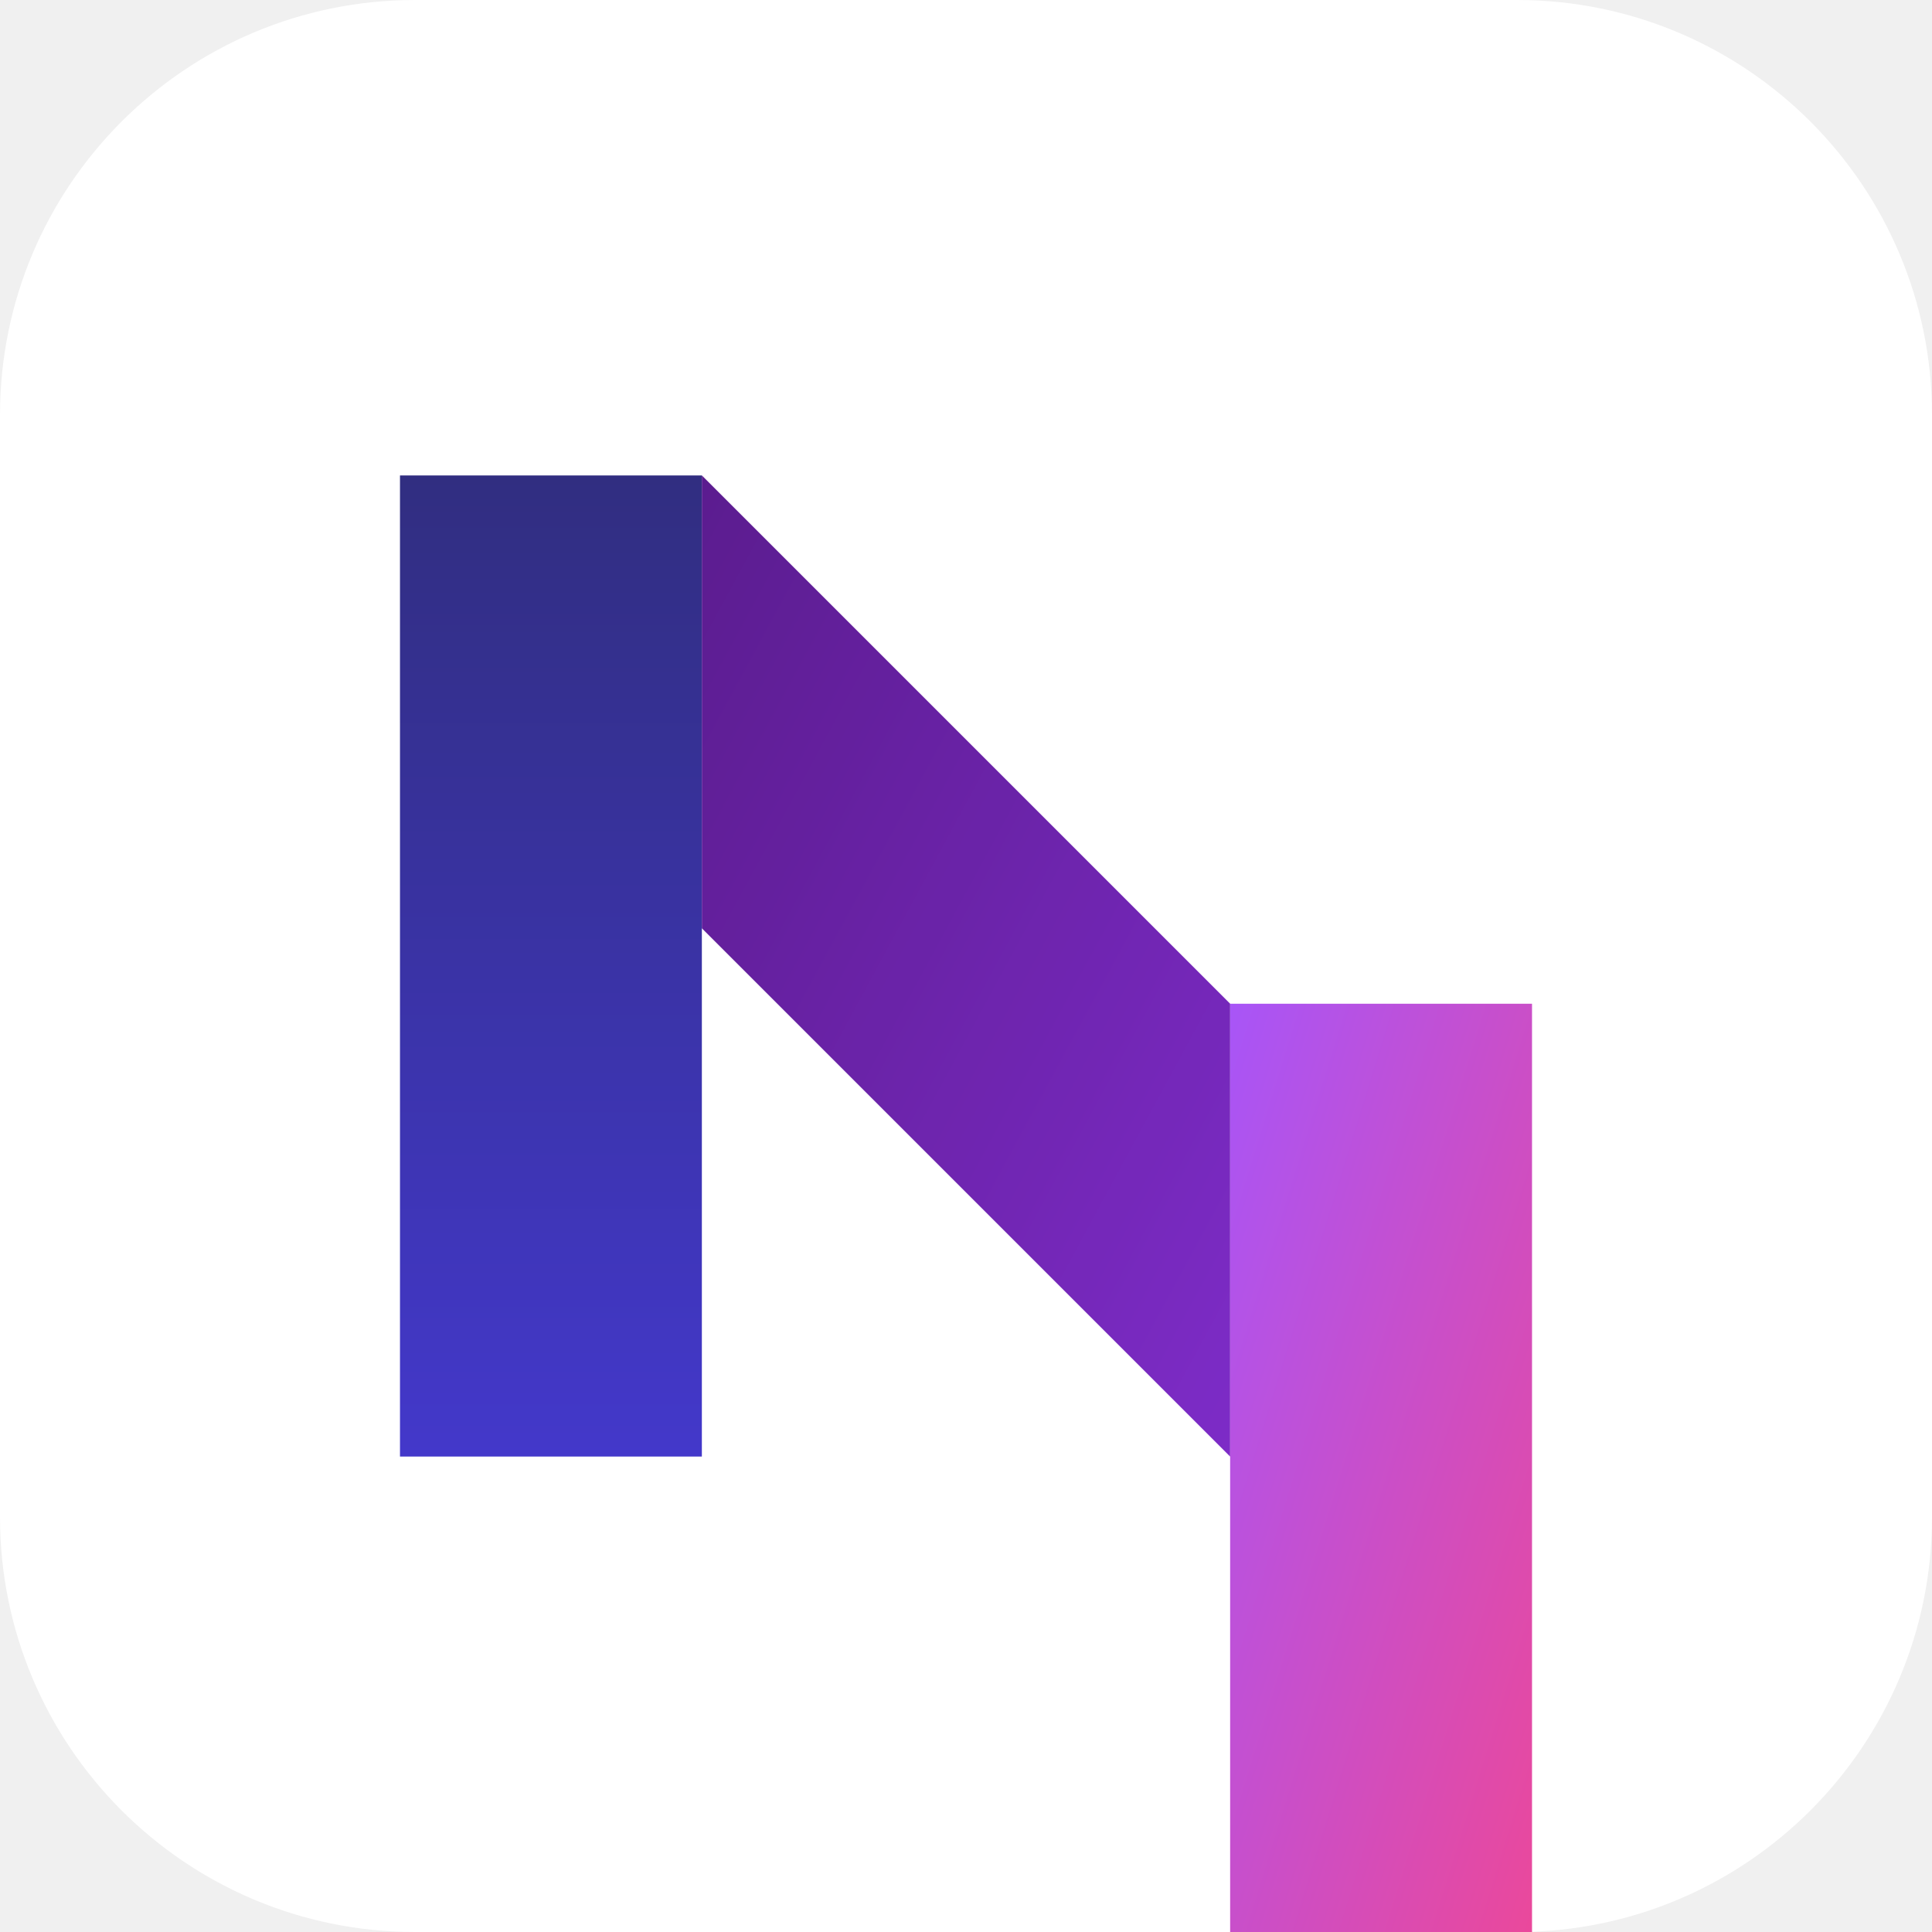
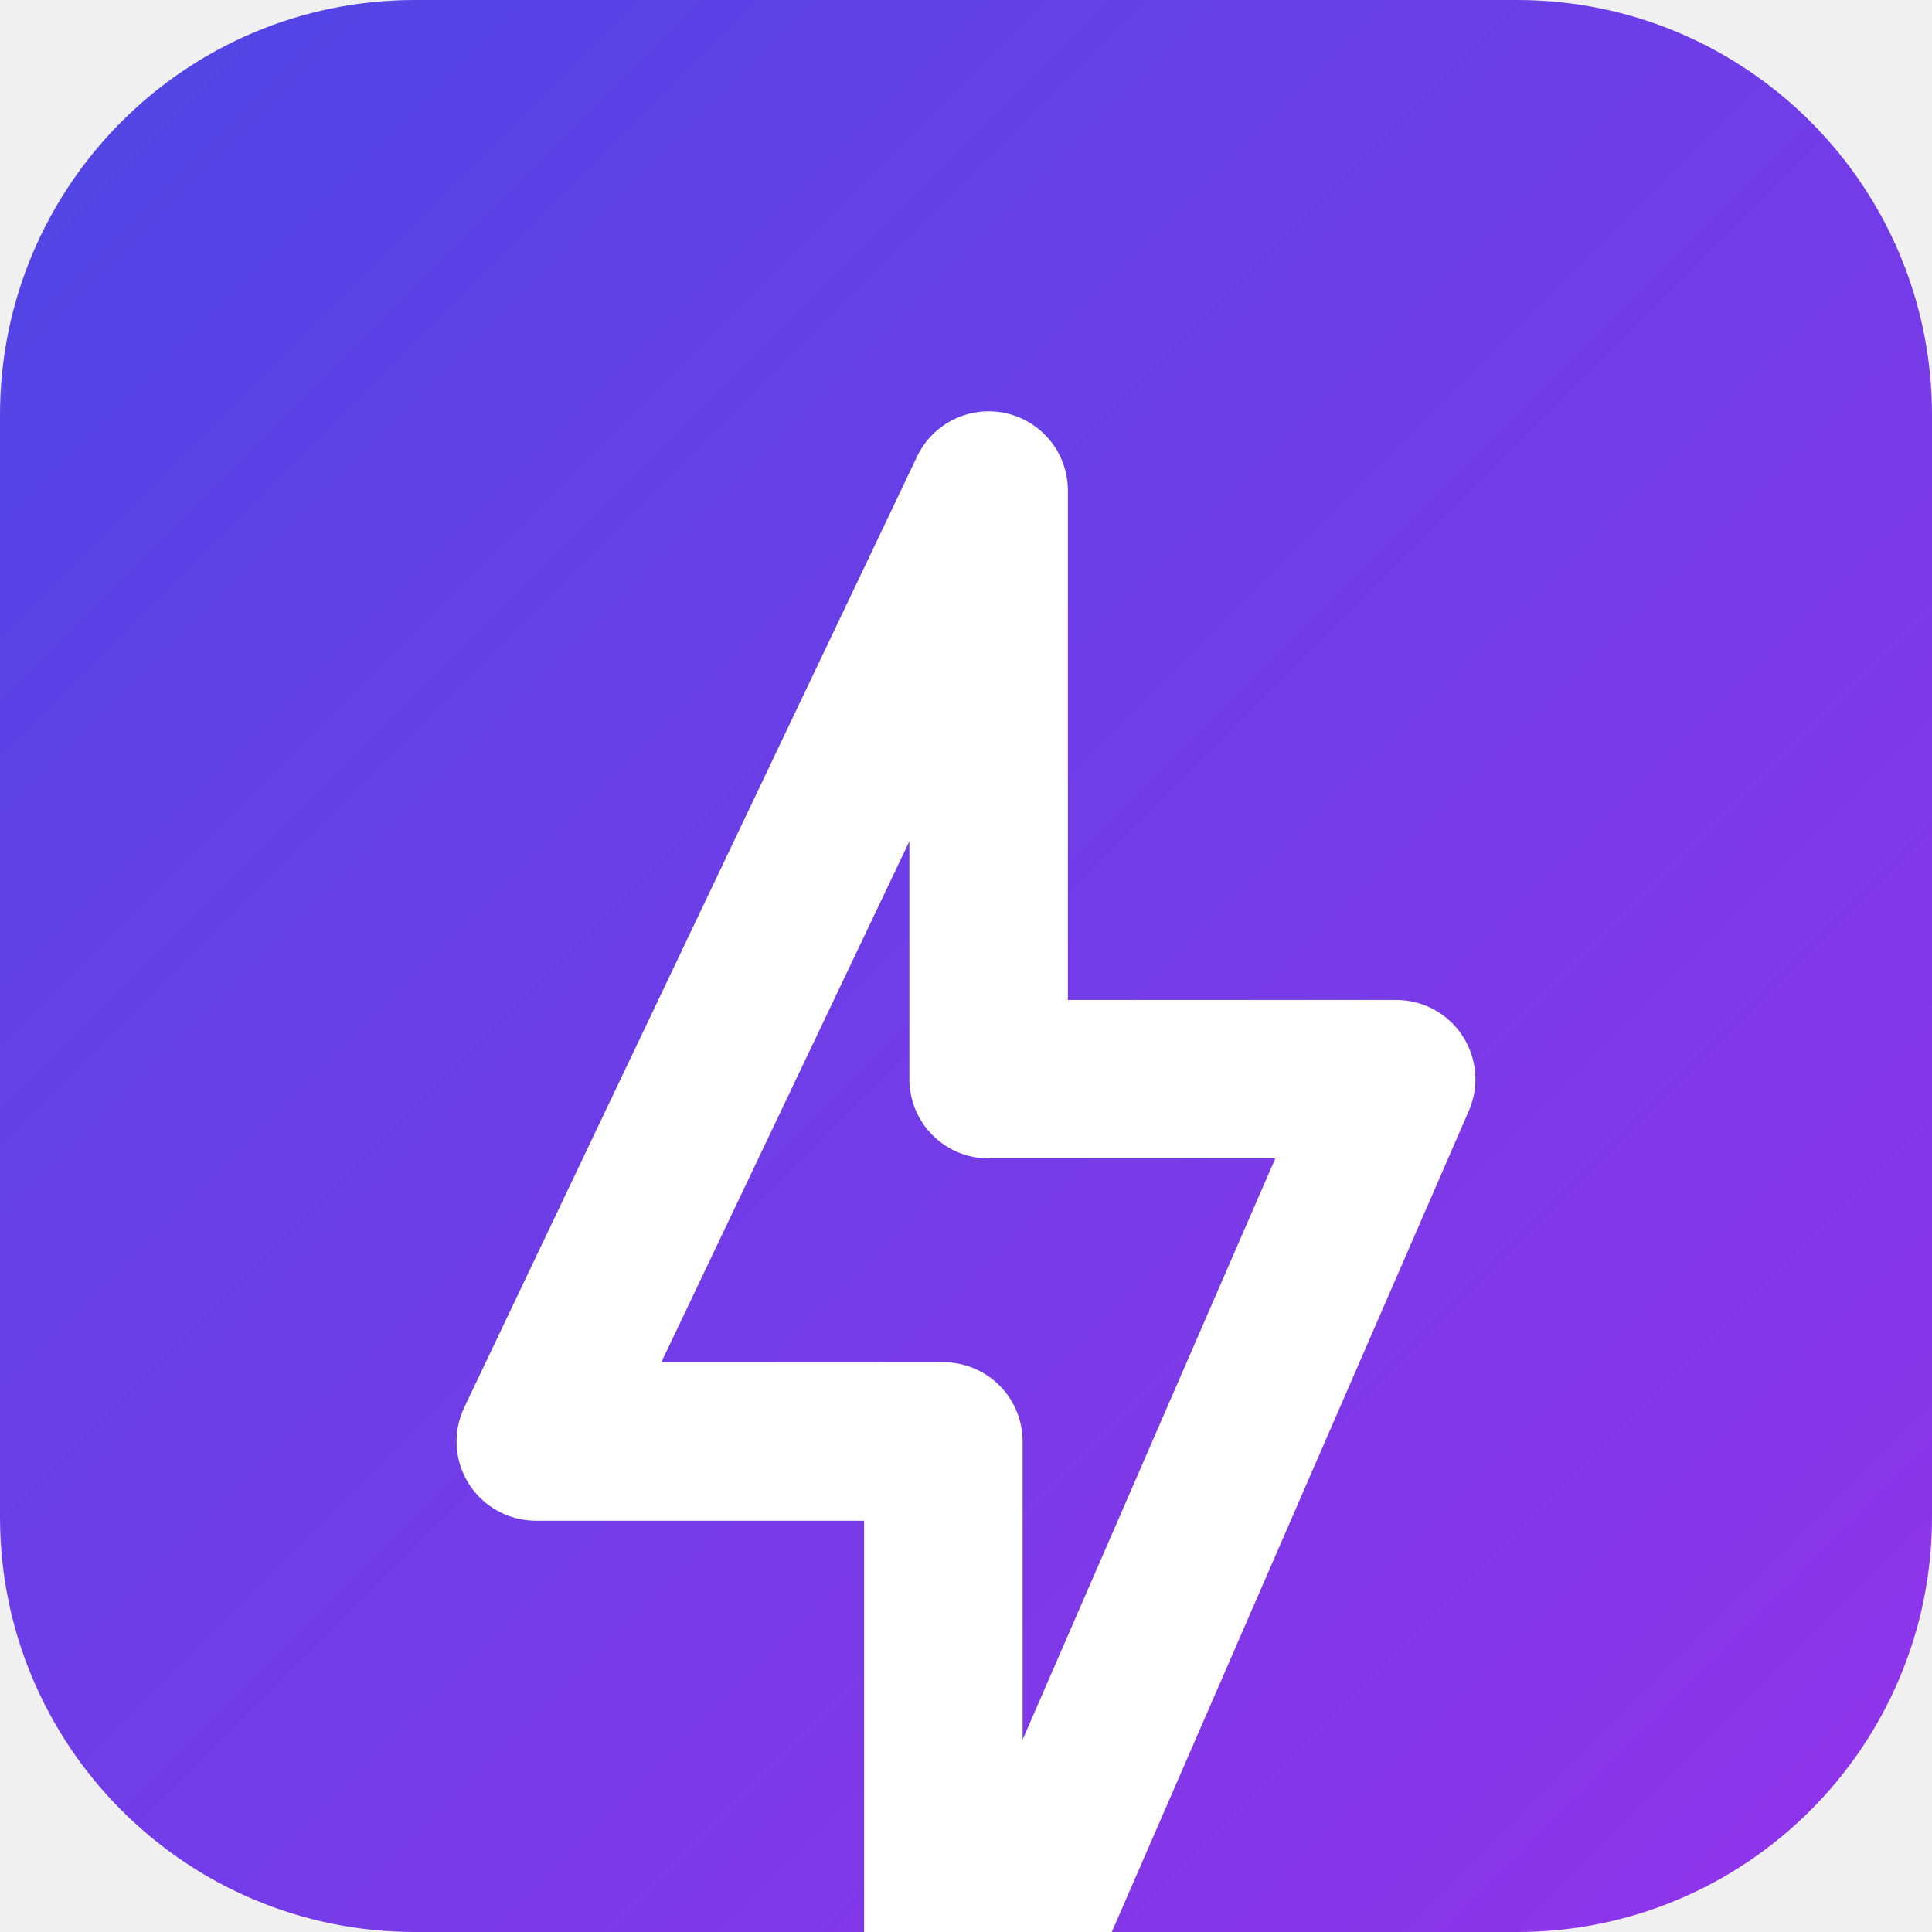
<svg xmlns="http://www.w3.org/2000/svg" viewBox="0 0 512 512">
  <defs>
-     <linearGradient id="mainGrad" x1="0%" y1="0%" x2="100%" y2="100%">
-       <stop offset="0%" stop-color="#a855f7" />
-       <stop offset="100%" stop-color="#ec4899" />
-     </linearGradient>
-     <linearGradient id="darkGrad" x1="0%" y1="0%" x2="0%" y2="100%">
-       <stop offset="0%" stop-color="#312e81" />
-       <stop offset="100%" stop-color="#4338ca" />
-     </linearGradient>
-     <linearGradient id="midGrad" x1="0%" y1="0%" x2="100%" y2="100%">
-       <stop offset="0%" stop-color="#6b21a8" />
+     <linearGradient id="bgGrad" x1="0%" y1="0%" x2="100%" y2="100%">
+       <stop offset="0%" stop-color="#4f46e5" />
      <stop offset="100%" stop-color="#9333ea" />
    </linearGradient>
  </defs>
-   <rect width="512" height="512" rx="110" fill="#ffffff" />
-   <g transform="translate(106, 126)">
-     <path d="M0 0 L80 0 L80 260 L0 260 Z" fill="url(#darkGrad)" />
-     <path d="M80 0 L220 140 L220 260 L80 120 Z" fill="url(#midGrad)" />
-     <path d="M220 140 L300 140 L300 400 L220 400 Z" fill="url(#mainGrad)" />
-     <path d="M80 0 L80 120 L220 260 L220 140 Z" fill="#000" opacity="0.15" />
+   <rect width="512" height="512" rx="110" fill="url(#bgGrad)" />
+   <g transform="translate(106, 106) scale(1.2)">
+     <polygon points="130 20 130 150 220 150 120 380 120 230 30 230" fill="none" stroke="#ffffff" stroke-width="35" stroke-linecap="round" stroke-linejoin="round" />
  </g>
</svg>
